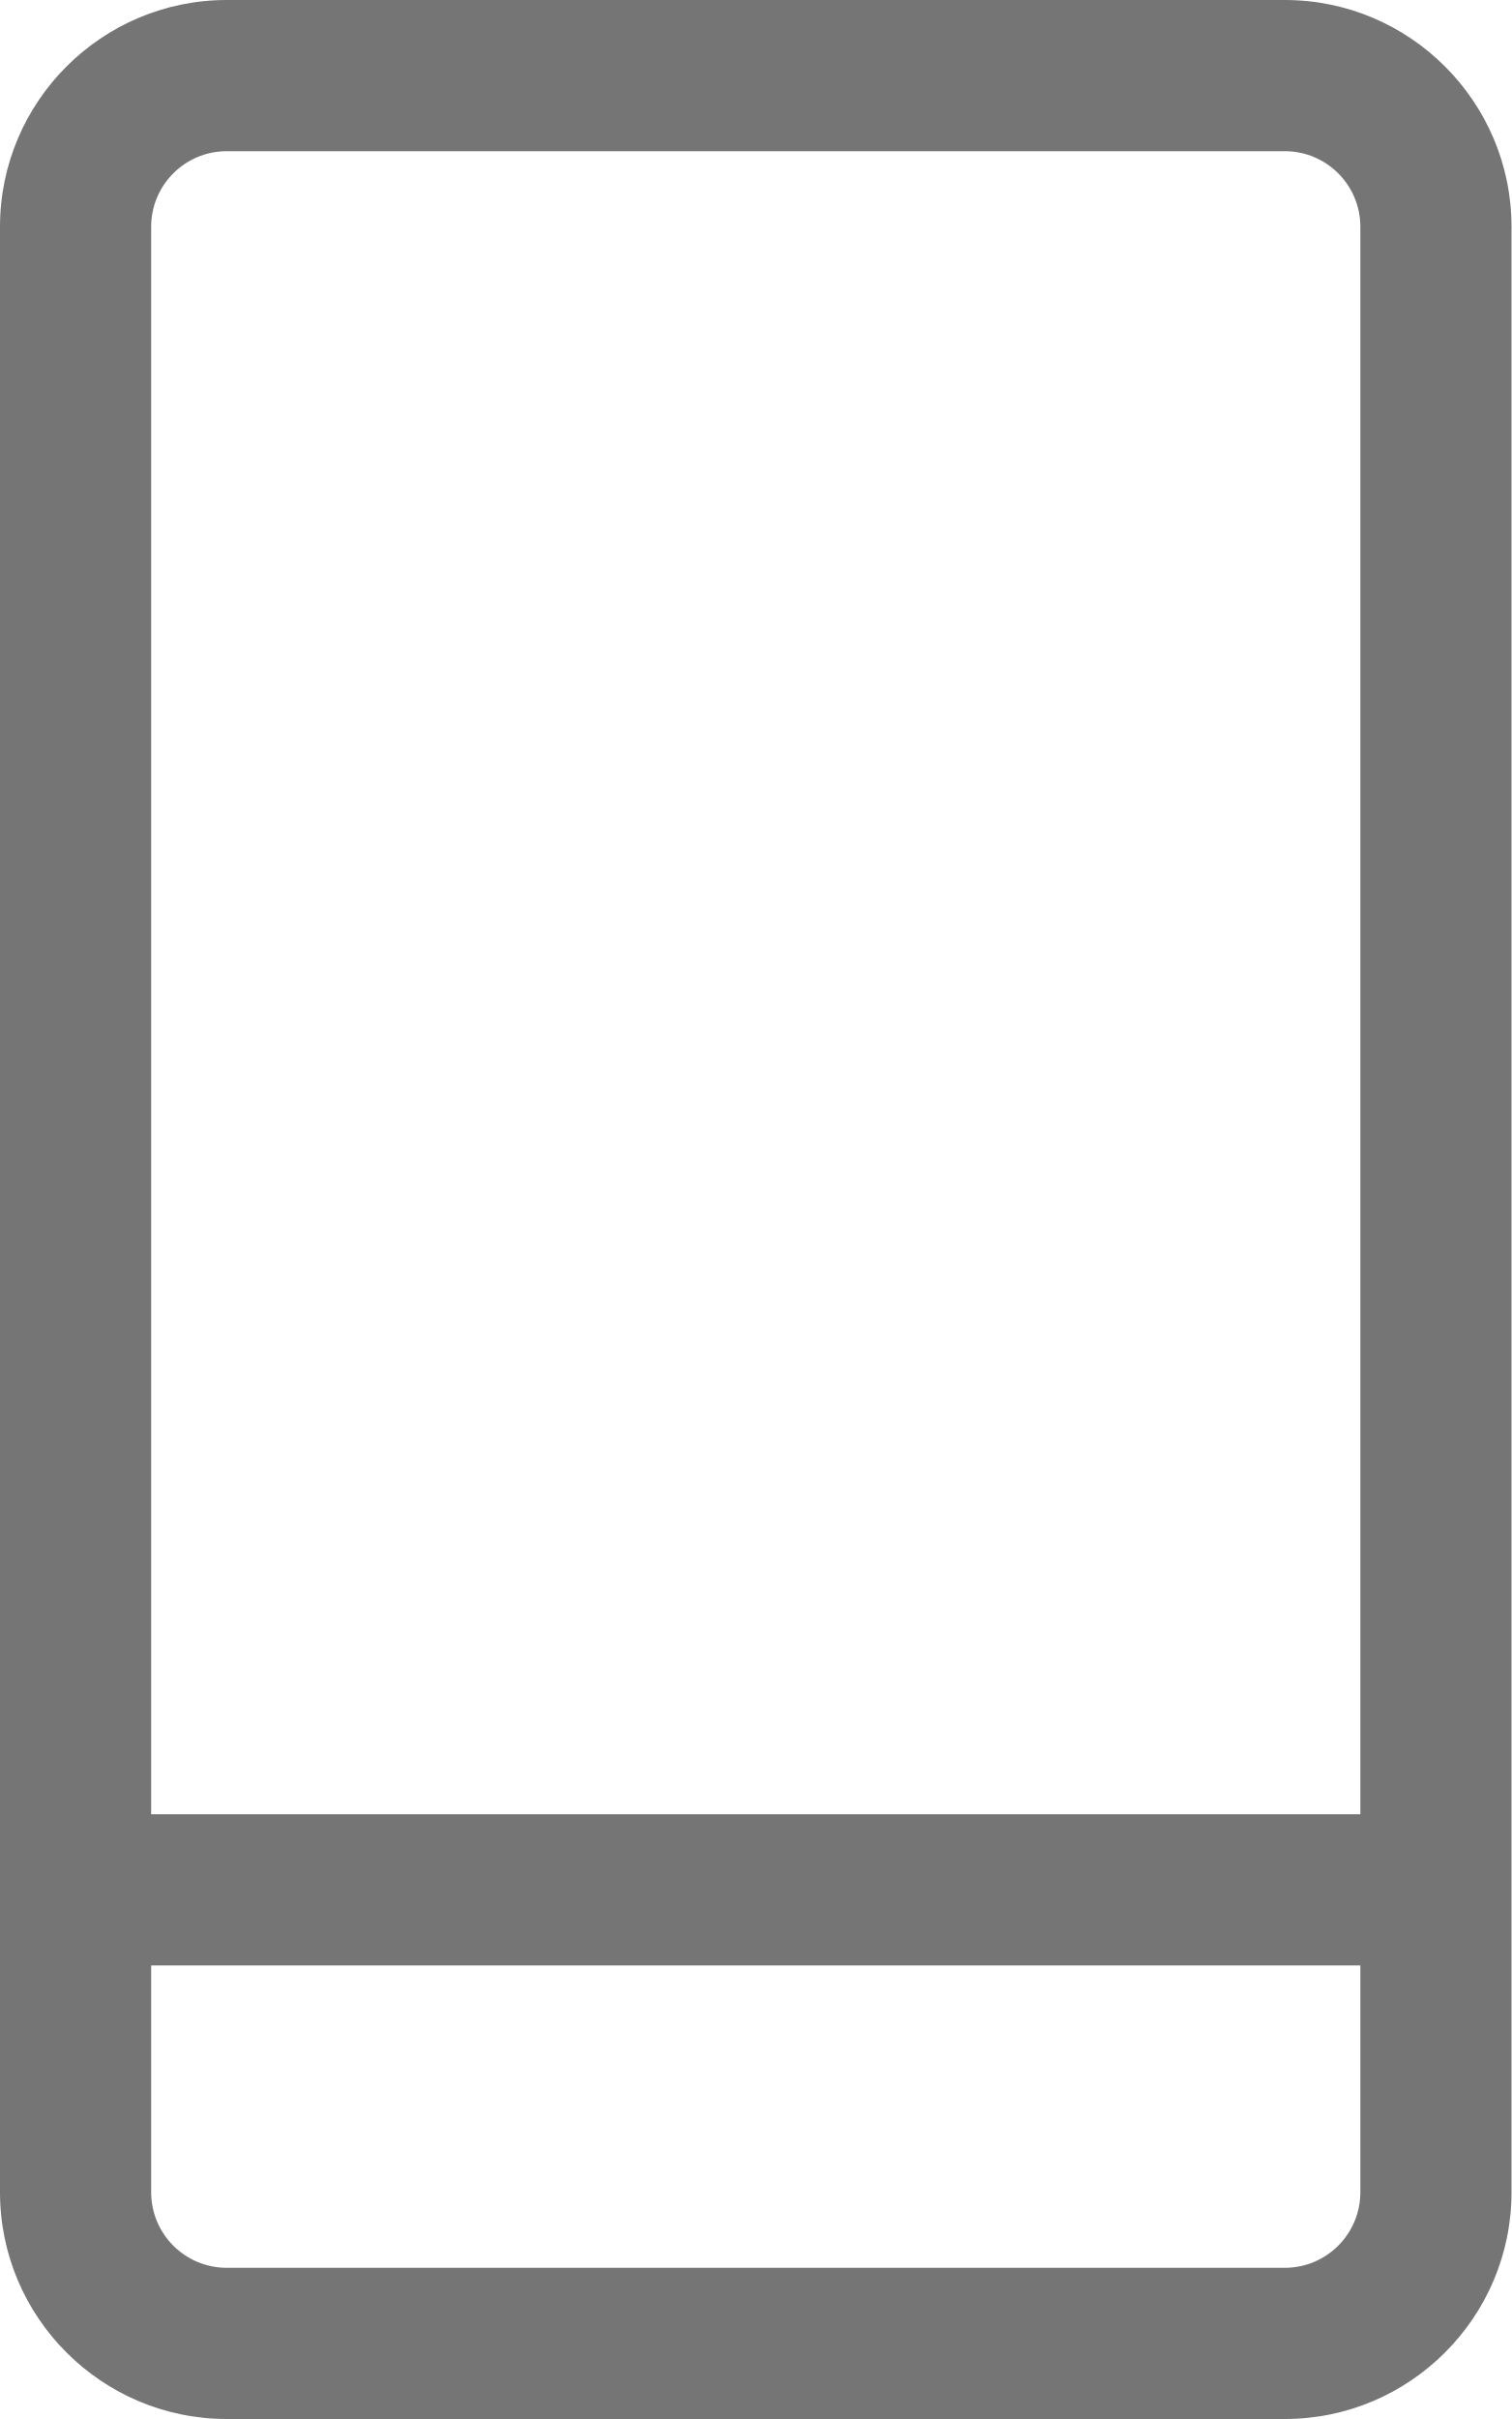
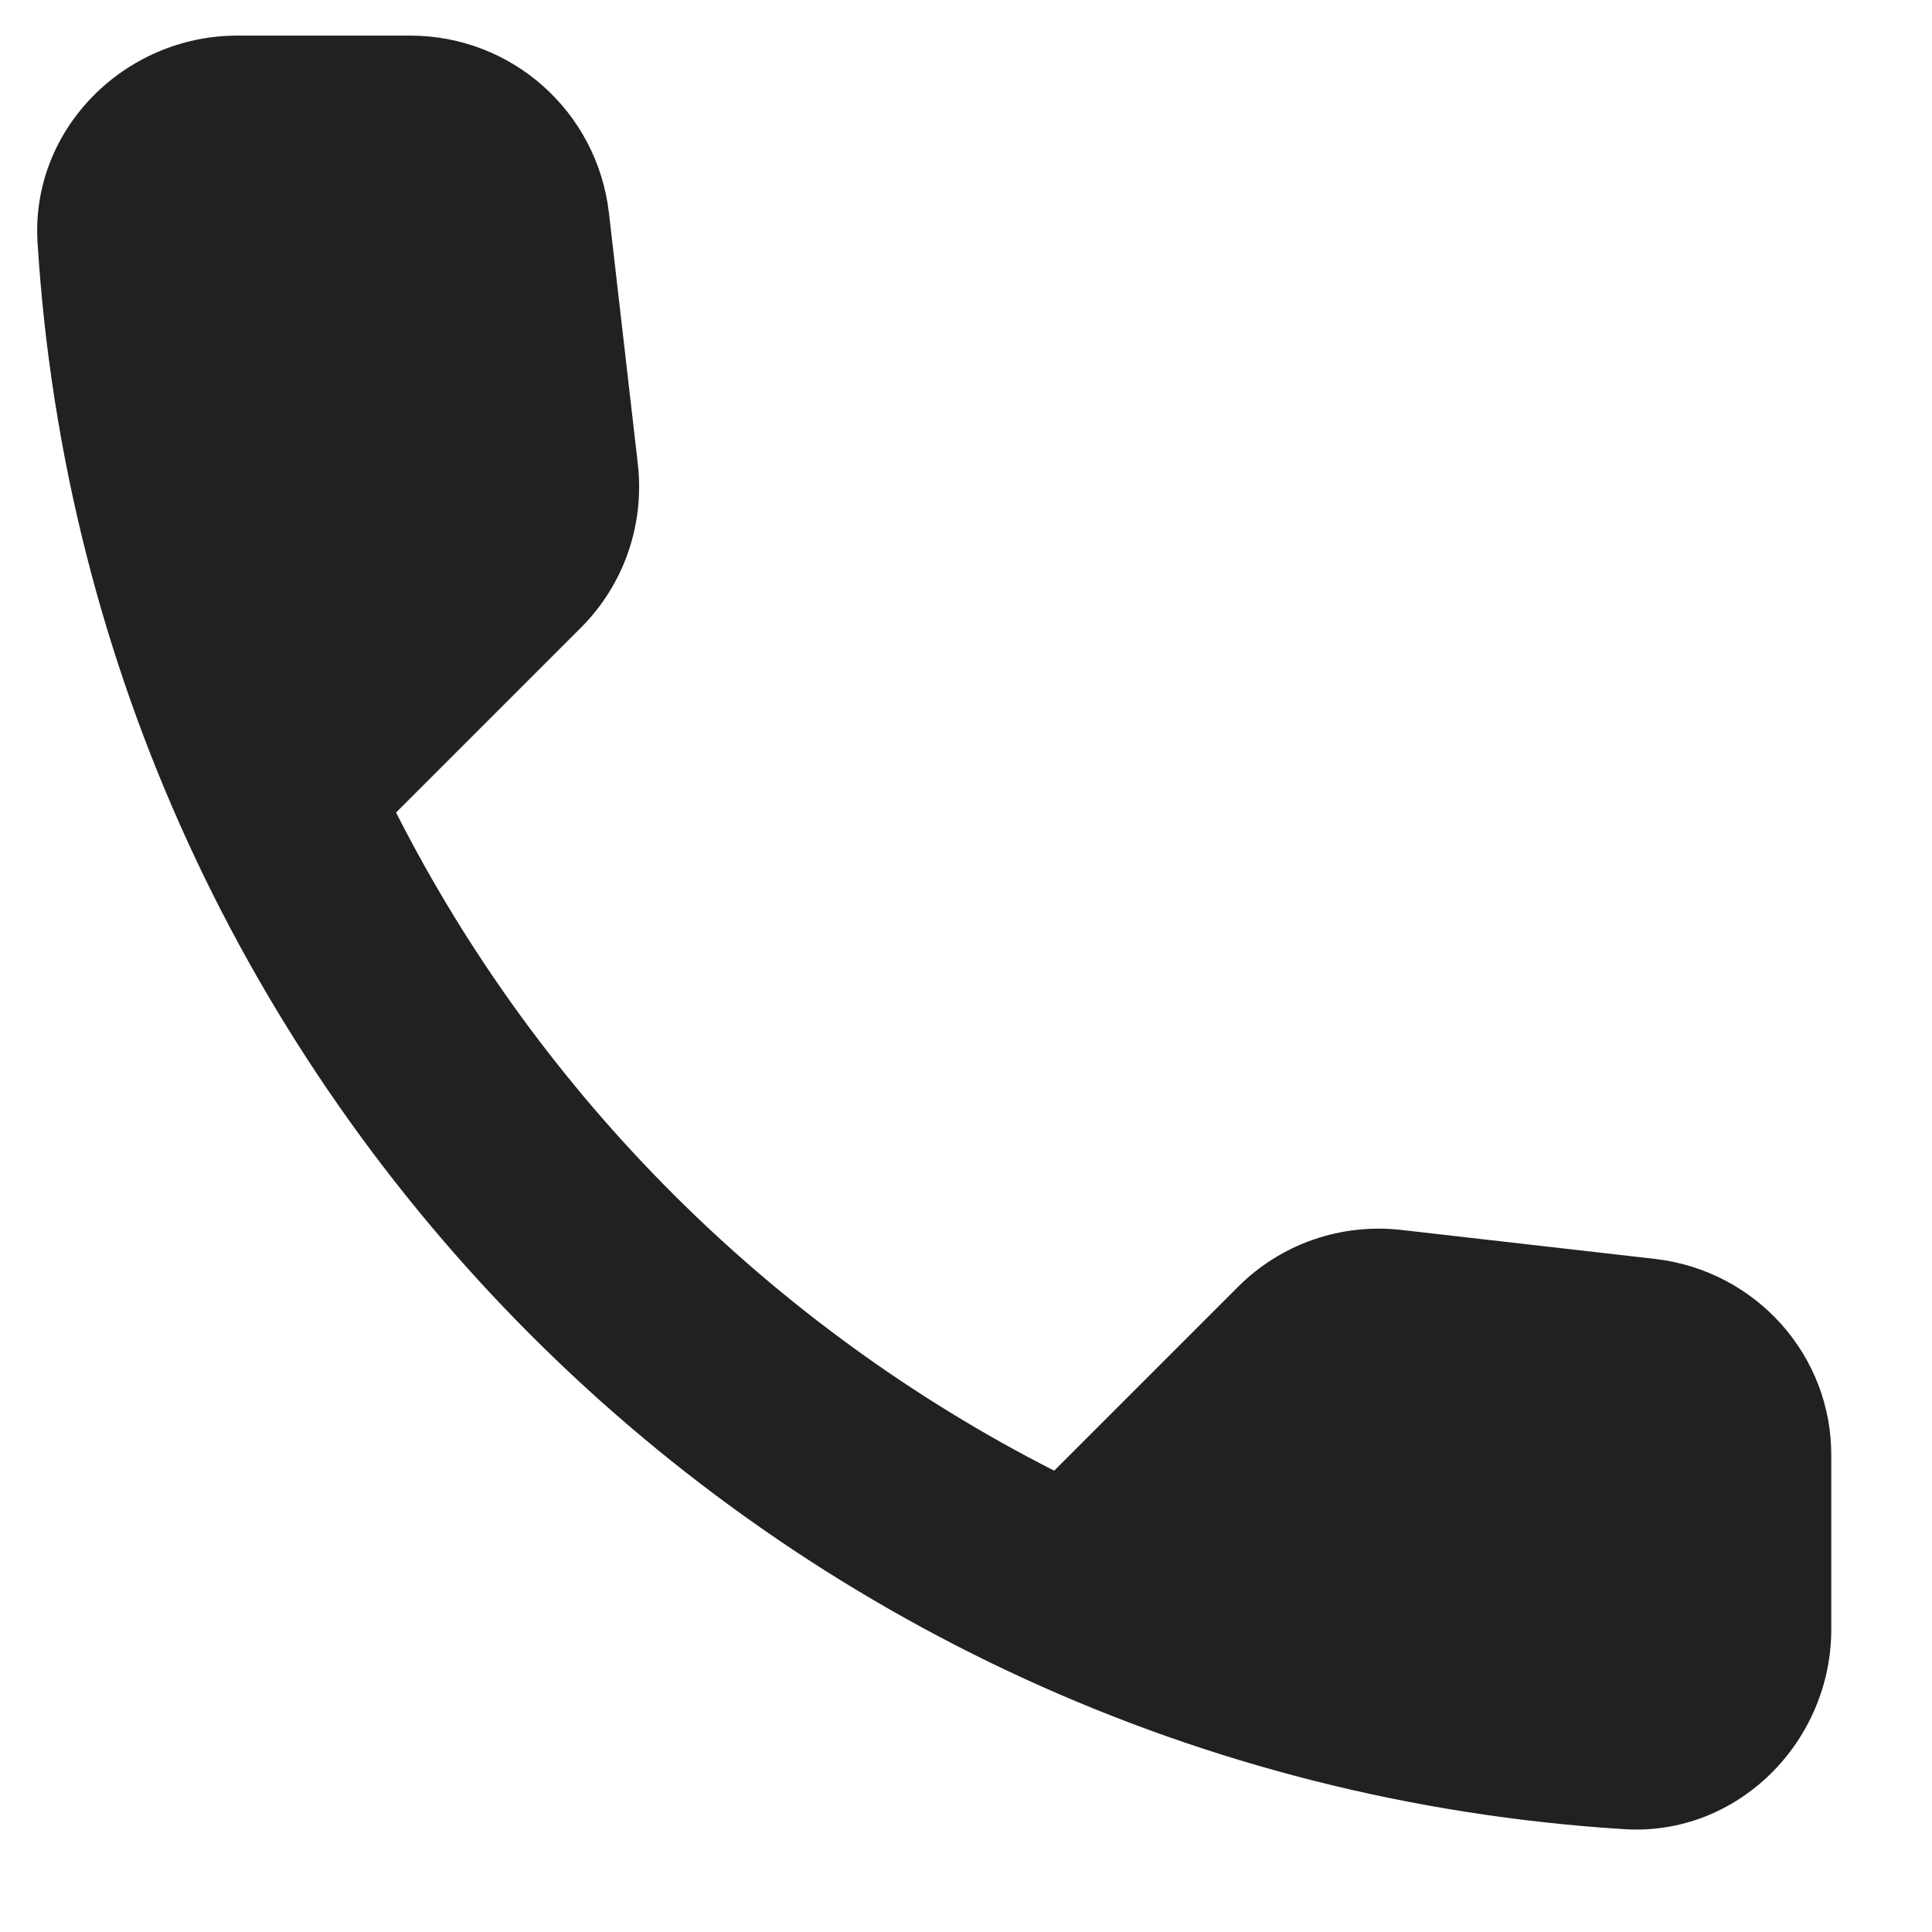
- <svg xmlns="http://www.w3.org/2000/svg" width="10" height="16" viewBox="0 0 10 16" fill="none">
-   <path d="M8.5 0H1.5C0.673 0 0 0.673 0 1.5V14.5C0 15.327 0.673 16 1.5 16H8.5C9.327 16 10 15.327 10 14.5V1.5C10 0.673 9.327 0 8.5 0ZM1.5 1H8.5C8.776 1 9 1.224 9 1.5V12H1V1.5C1 1.224 1.224 1 1.5 1ZM8.5 15H1.5C1.224 15 1 14.776 1 14.5V13H9V14.5C9 14.776 8.776 15 8.5 15Z" fill="#757575" />
+ <svg xmlns="http://www.w3.org/2000/svg" width="14" height="14" viewBox="0 0 14 14" fill="none">
+   <path d="M11.996 9.123L10.158 8.913C9.716 8.862 9.282 9.014 8.971 9.325L7.639 10.657C5.591 9.615 3.913 7.943 2.87 5.888L4.209 4.549C4.52 4.238 4.672 3.804 4.622 3.362L4.412 1.538C4.325 0.808 3.71 0.258 2.972 0.258H1.72C0.902 0.258 0.222 0.938 0.272 1.756C0.656 7.936 5.599 12.871 11.772 13.255C12.589 13.306 13.27 12.625 13.27 11.807V10.556C13.277 9.825 12.727 9.209 11.996 9.123V9.123Z" fill="#212121" />
</svg>
